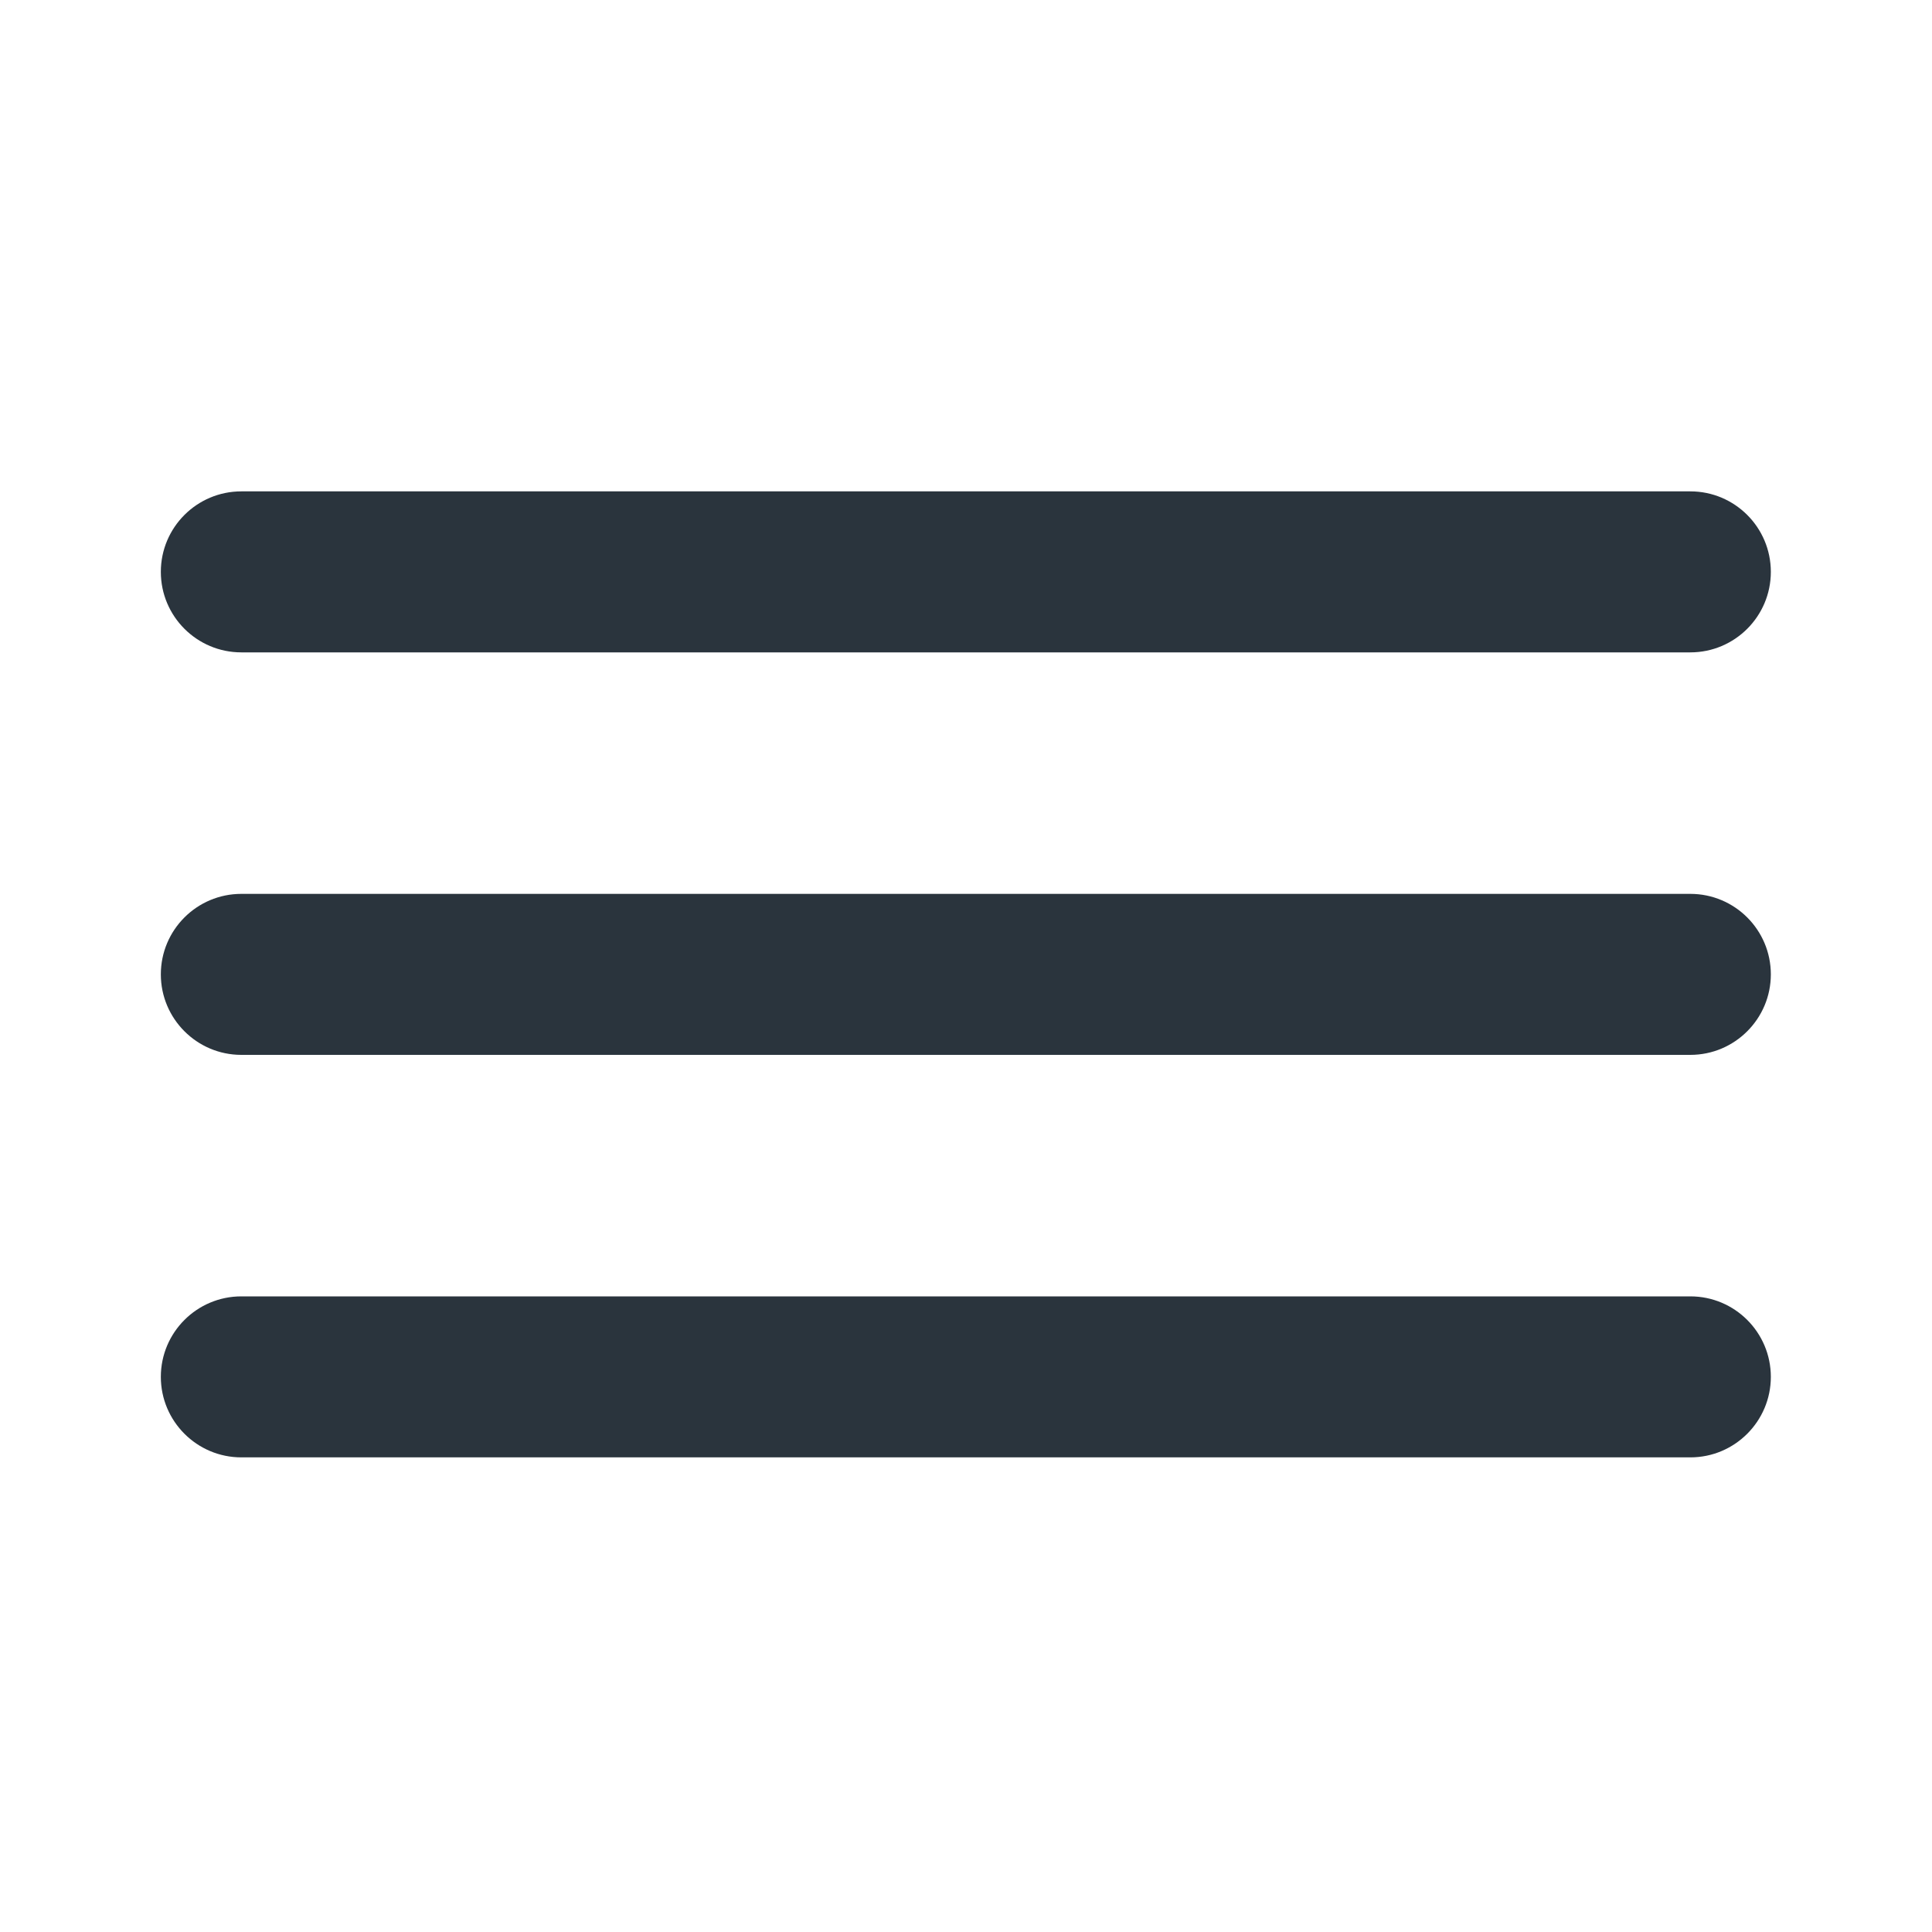
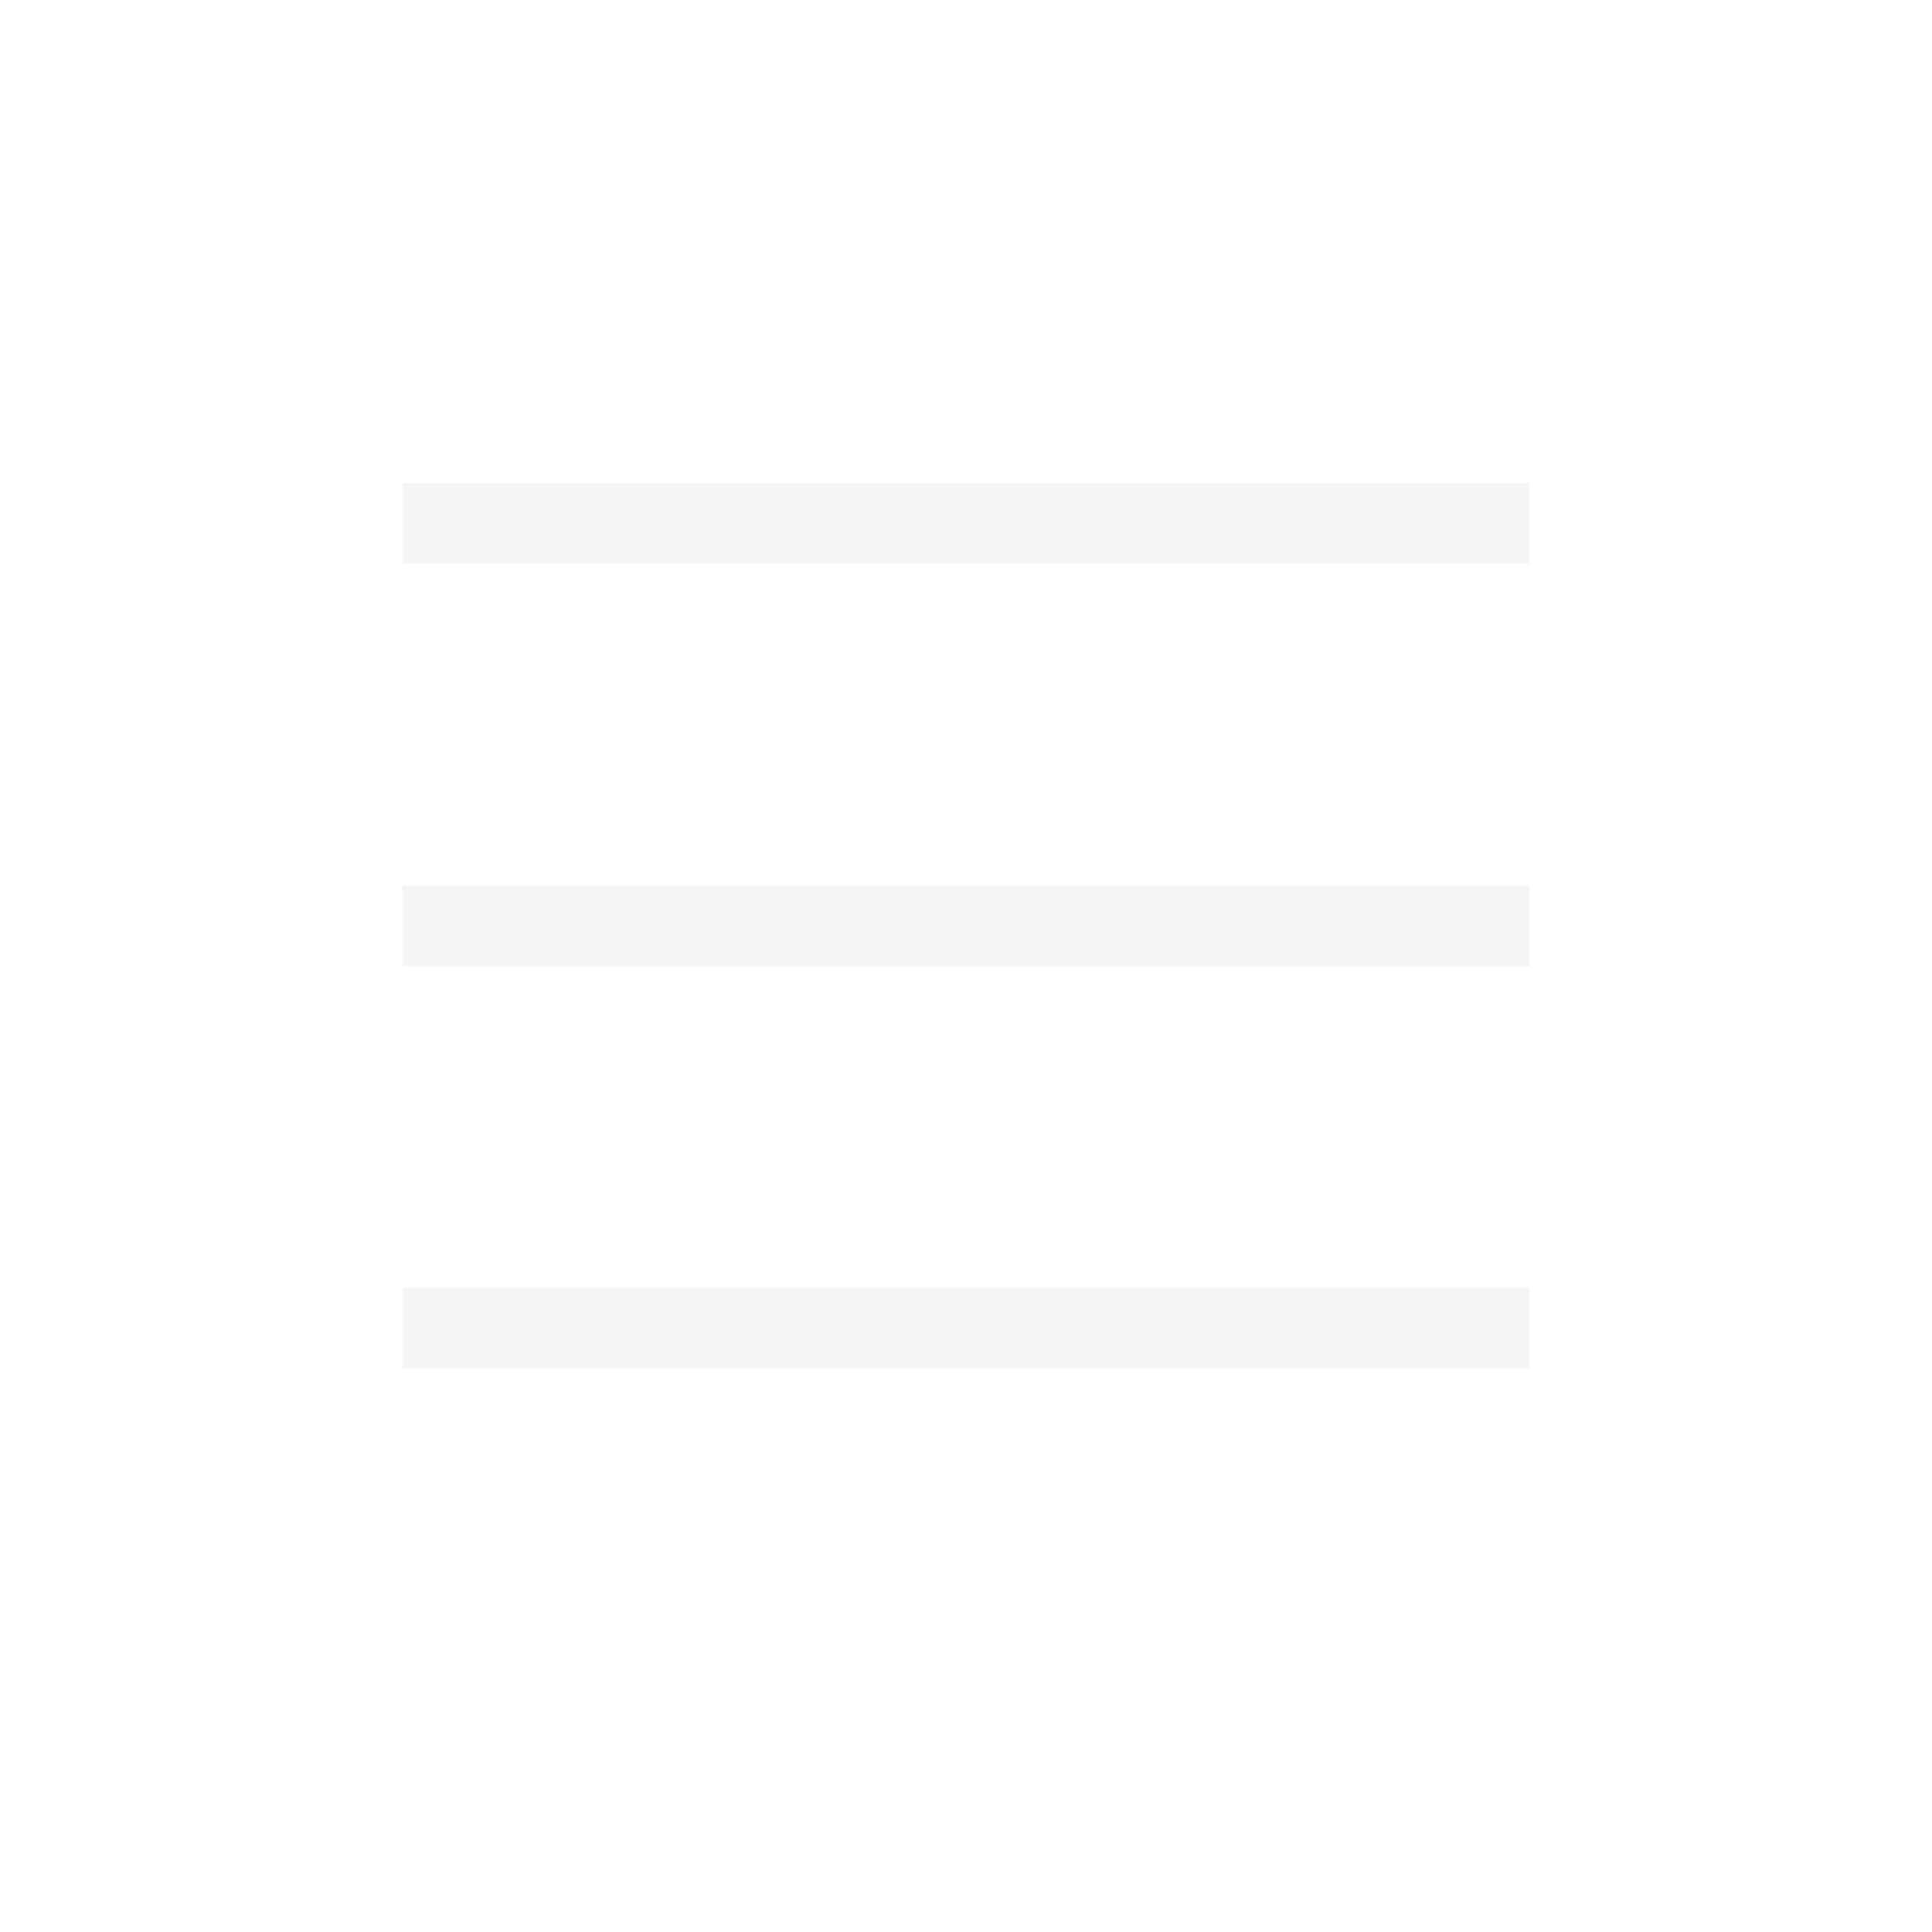
- <svg xmlns="http://www.w3.org/2000/svg" width="24" height="24" viewBox="0 0 24 24" fill="none">
-   <path d="M2.998 6.104C2.446 6.104 1.998 6.552 1.998 7.104C1.998 7.656 2.446 8.104 2.998 8.104H20.998C21.55 8.104 21.998 7.656 21.998 7.104C21.998 6.552 21.55 6.104 20.998 6.104H2.998ZM2.998 11.104C2.446 11.104 1.998 11.552 1.998 12.104C1.998 12.655 2.446 13.104 2.998 13.104H20.998C21.55 13.104 21.998 12.655 21.998 12.104C21.998 11.552 21.55 11.104 20.998 11.104H2.998ZM2.998 16.104C2.446 16.104 1.998 16.552 1.998 17.104C1.998 17.655 2.446 18.104 2.998 18.104H20.998C21.55 18.104 21.998 17.655 21.998 17.104C21.998 16.552 21.55 16.104 20.998 16.104H2.998Z" fill="#2A343D" />
+ <svg xmlns="http://www.w3.org/2000/svg" width="16" height="16" viewBox="0 0 16 16" fill="none">
+   <path fill-rule="evenodd" clip-rule="evenodd" d="M12.667 4.667L3.333 4.667V4L12.667 4V4.667ZM12.667 8L3.333 8V7.333L12.667 7.333V8ZM12.667 11.333L3.333 11.333L3.333 10.667L12.667 10.667V11.333Z" fill="#F5F5F5" />
</svg>
